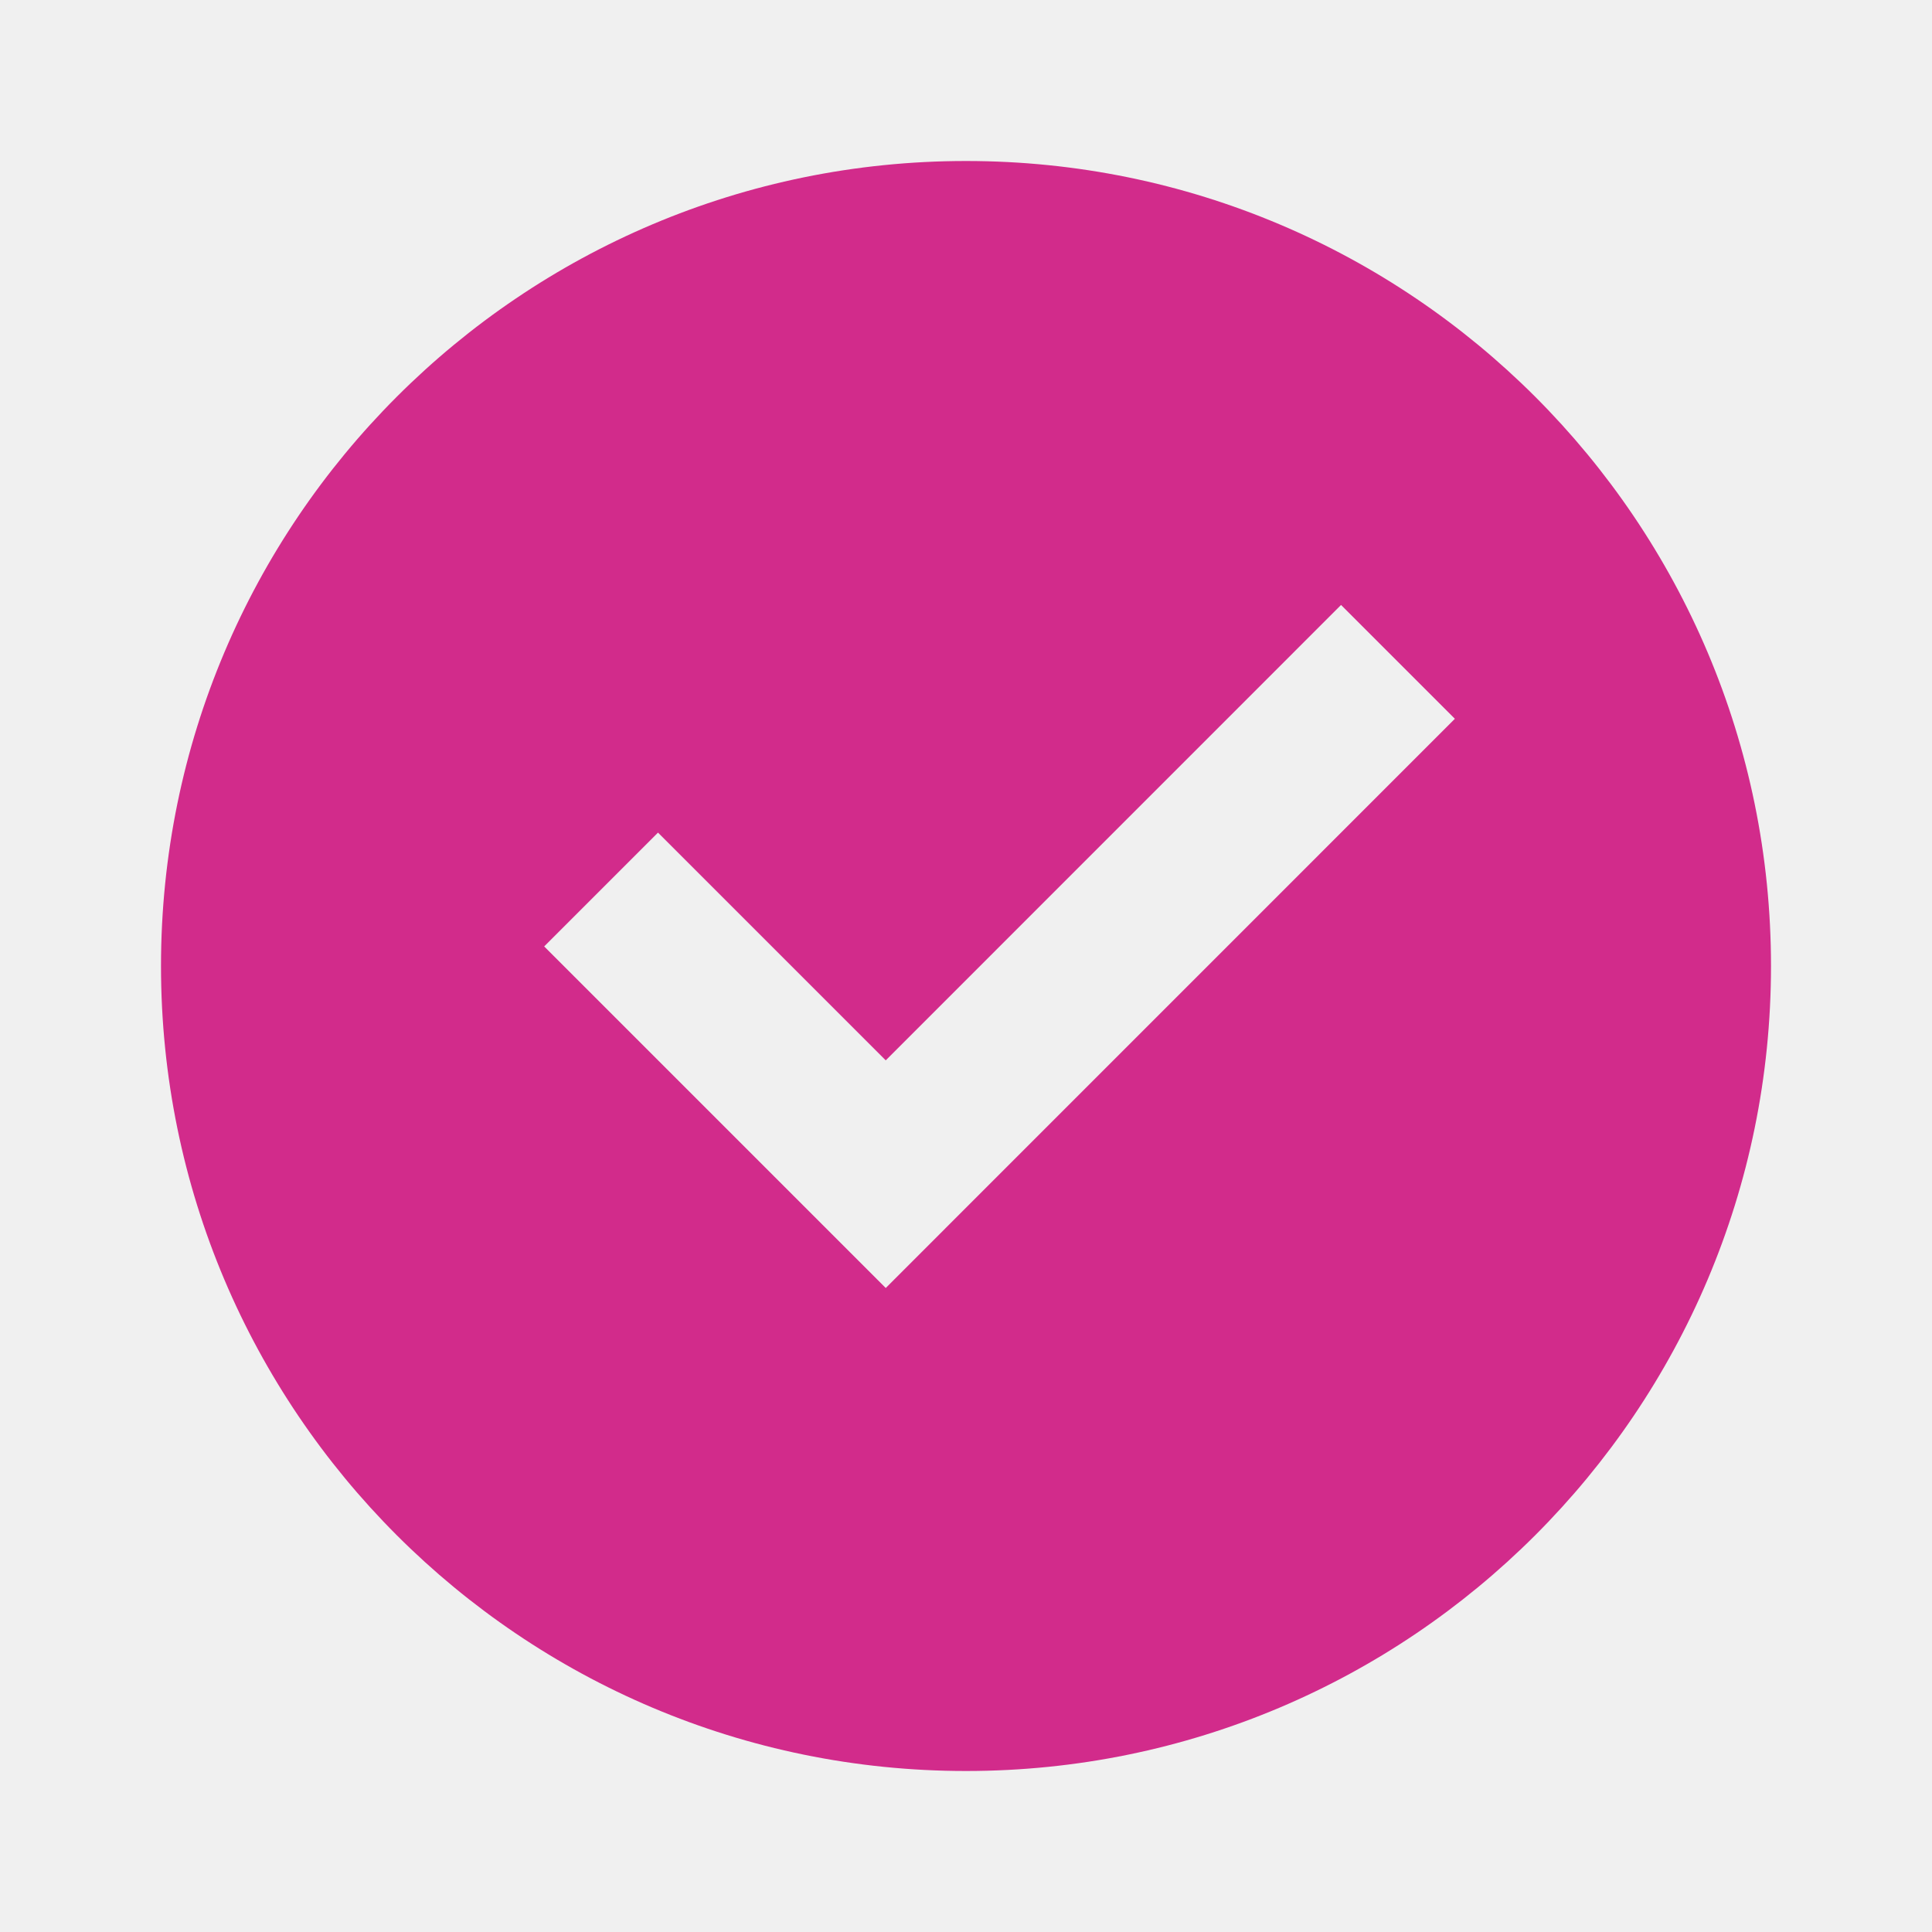
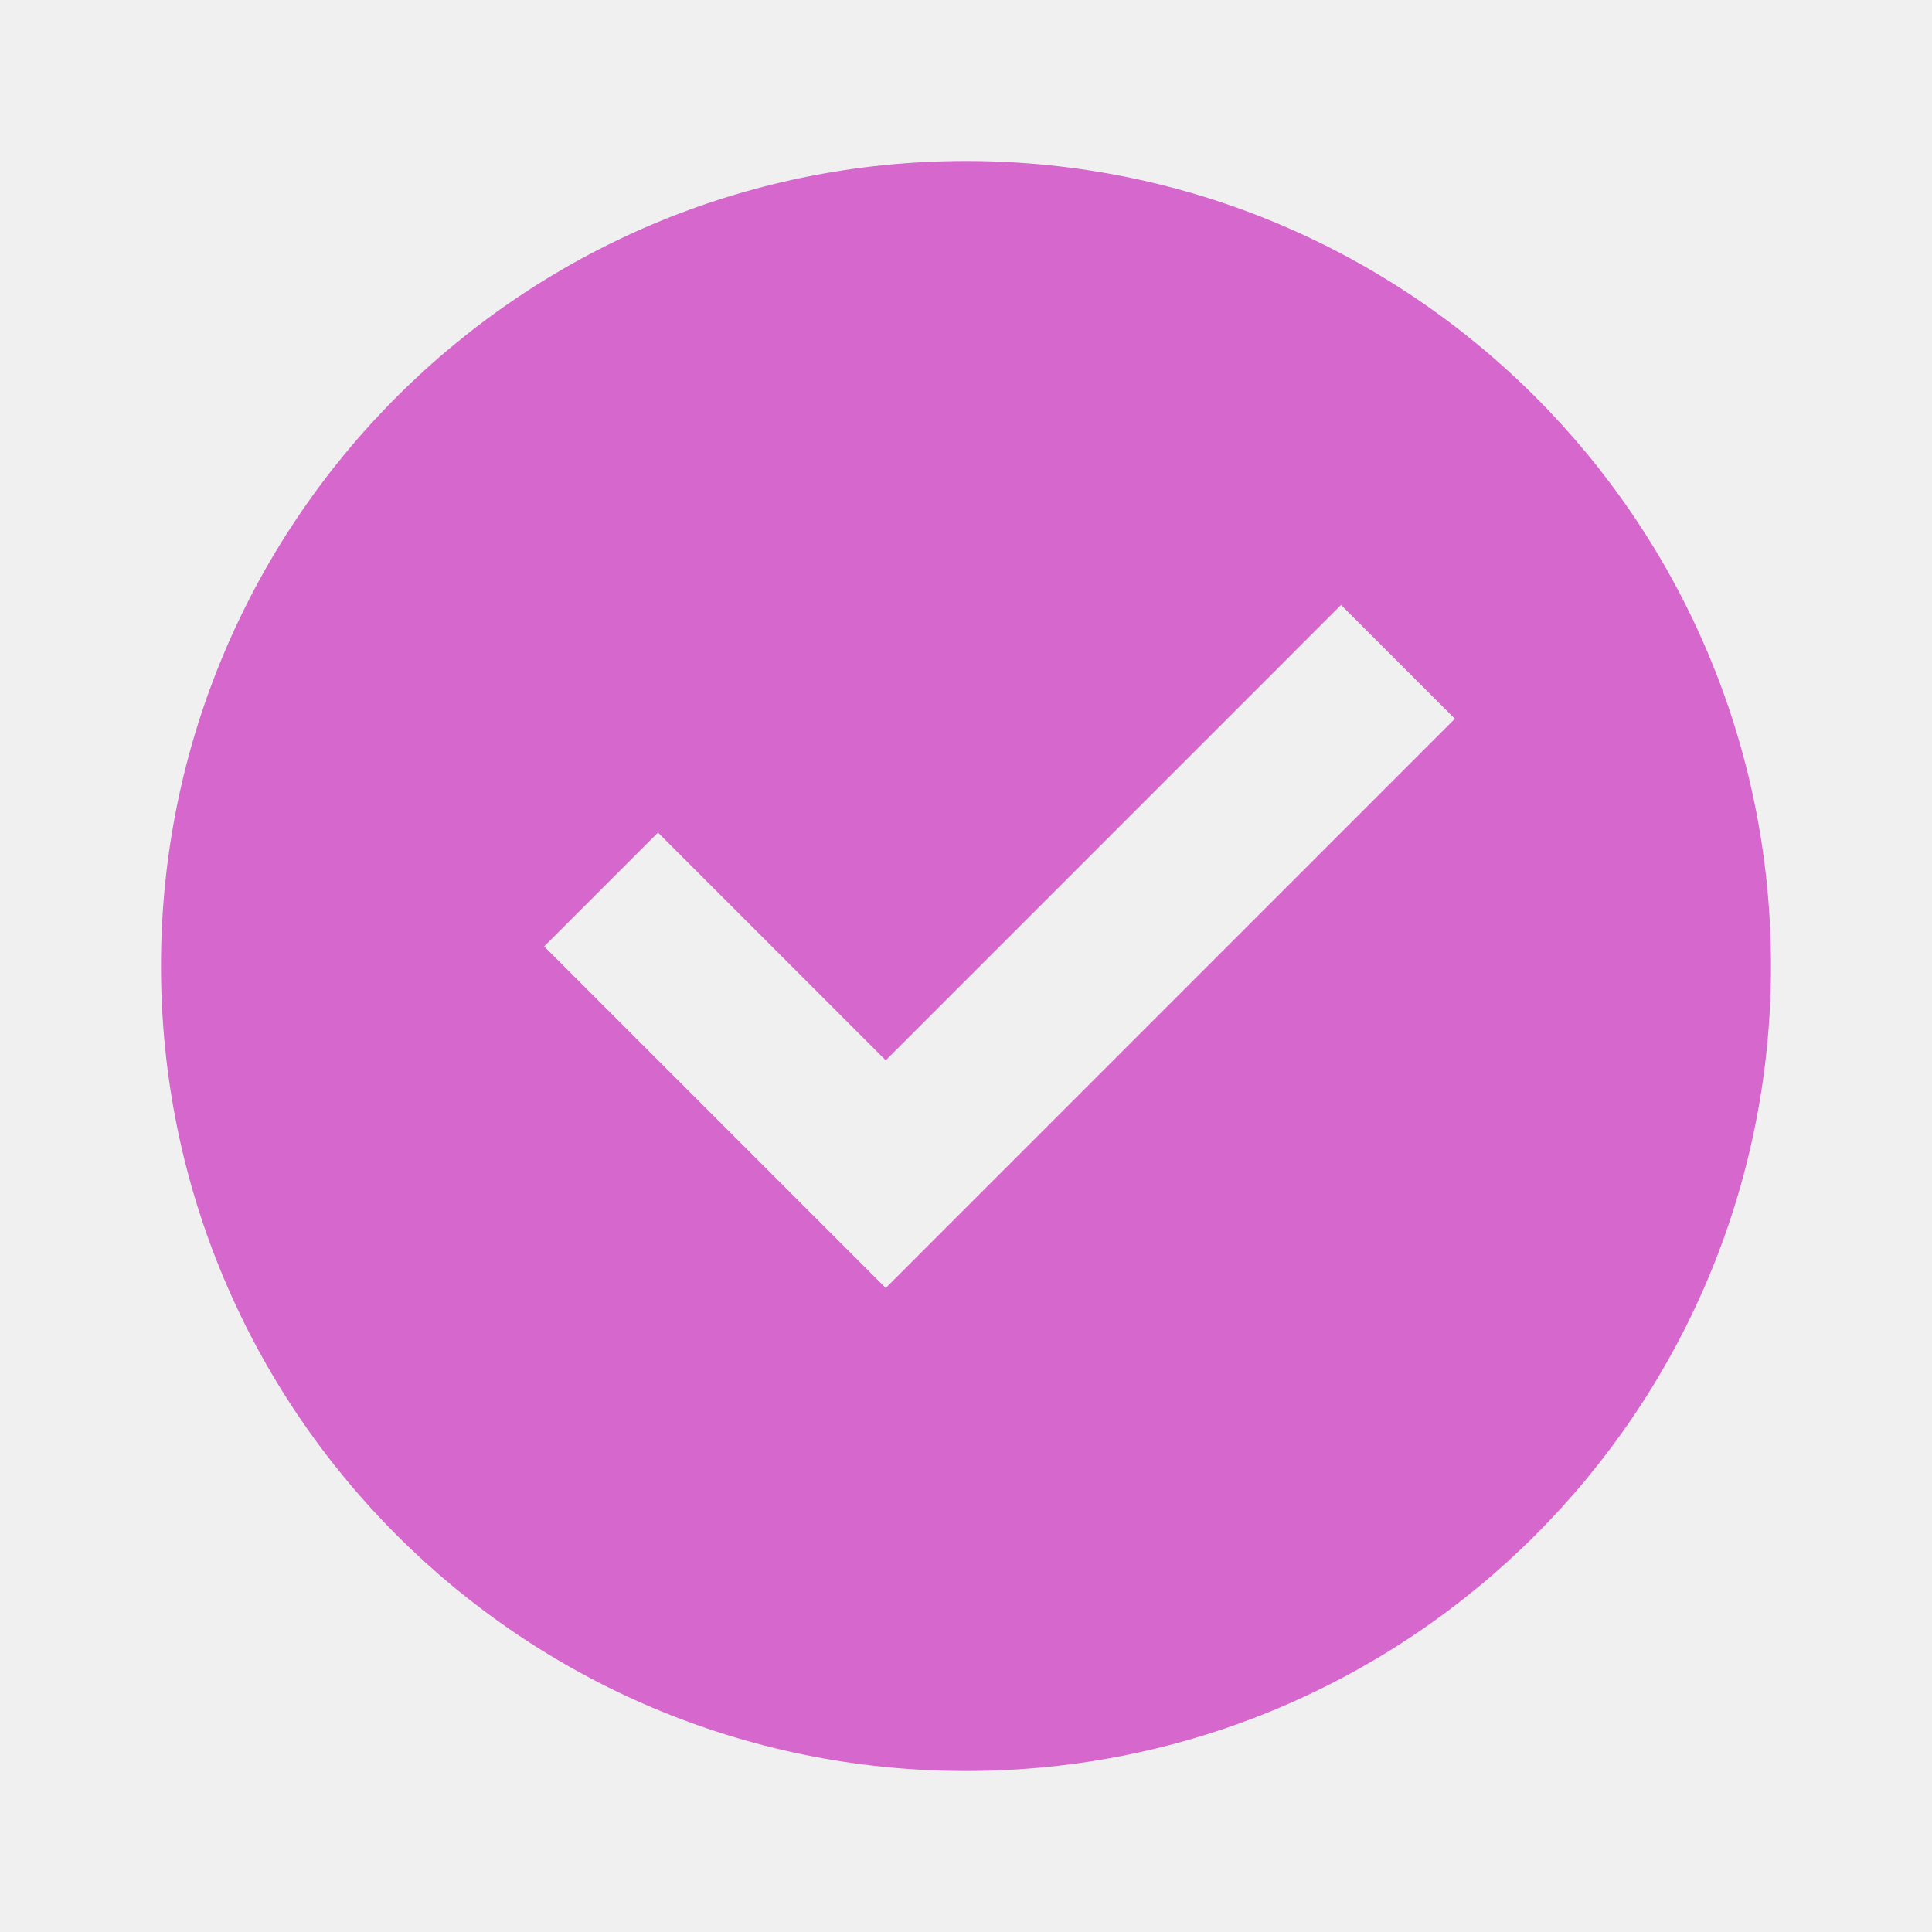
<svg xmlns="http://www.w3.org/2000/svg" width="24" height="24" viewBox="0 0 24 24" fill="none">
  <g clip-path="url(#clip0_120_3404)">
-     <path d="M12 22C6.477 22 2 17.523 2 12C2 6.477 6.477 2 12 2C17.523 2 22 6.477 22 12C22 17.523 17.523 22 12 22ZM11.003 16L18.073 8.929L16.659 7.515L11.003 13.172L8.174 10.343L6.76 11.757L11.003 16Z" fill="#D22B8B" />
+     <path d="M12 22C6.477 22 2 17.523 2 12C2 6.477 6.477 2 12 2C17.523 2 22 6.477 22 12C22 17.523 17.523 22 12 22ZM11.003 16L18.073 8.929L16.659 7.515L11.003 13.172L8.174 10.343L6.76 11.757L11.003 16Z" fill="#d667cd" />
  </g>
  <defs>
    <clipPath id="clip0_120_3404">
      <rect width="24" height="24" fill="white" />
    </clipPath>
  </defs>
</svg>
